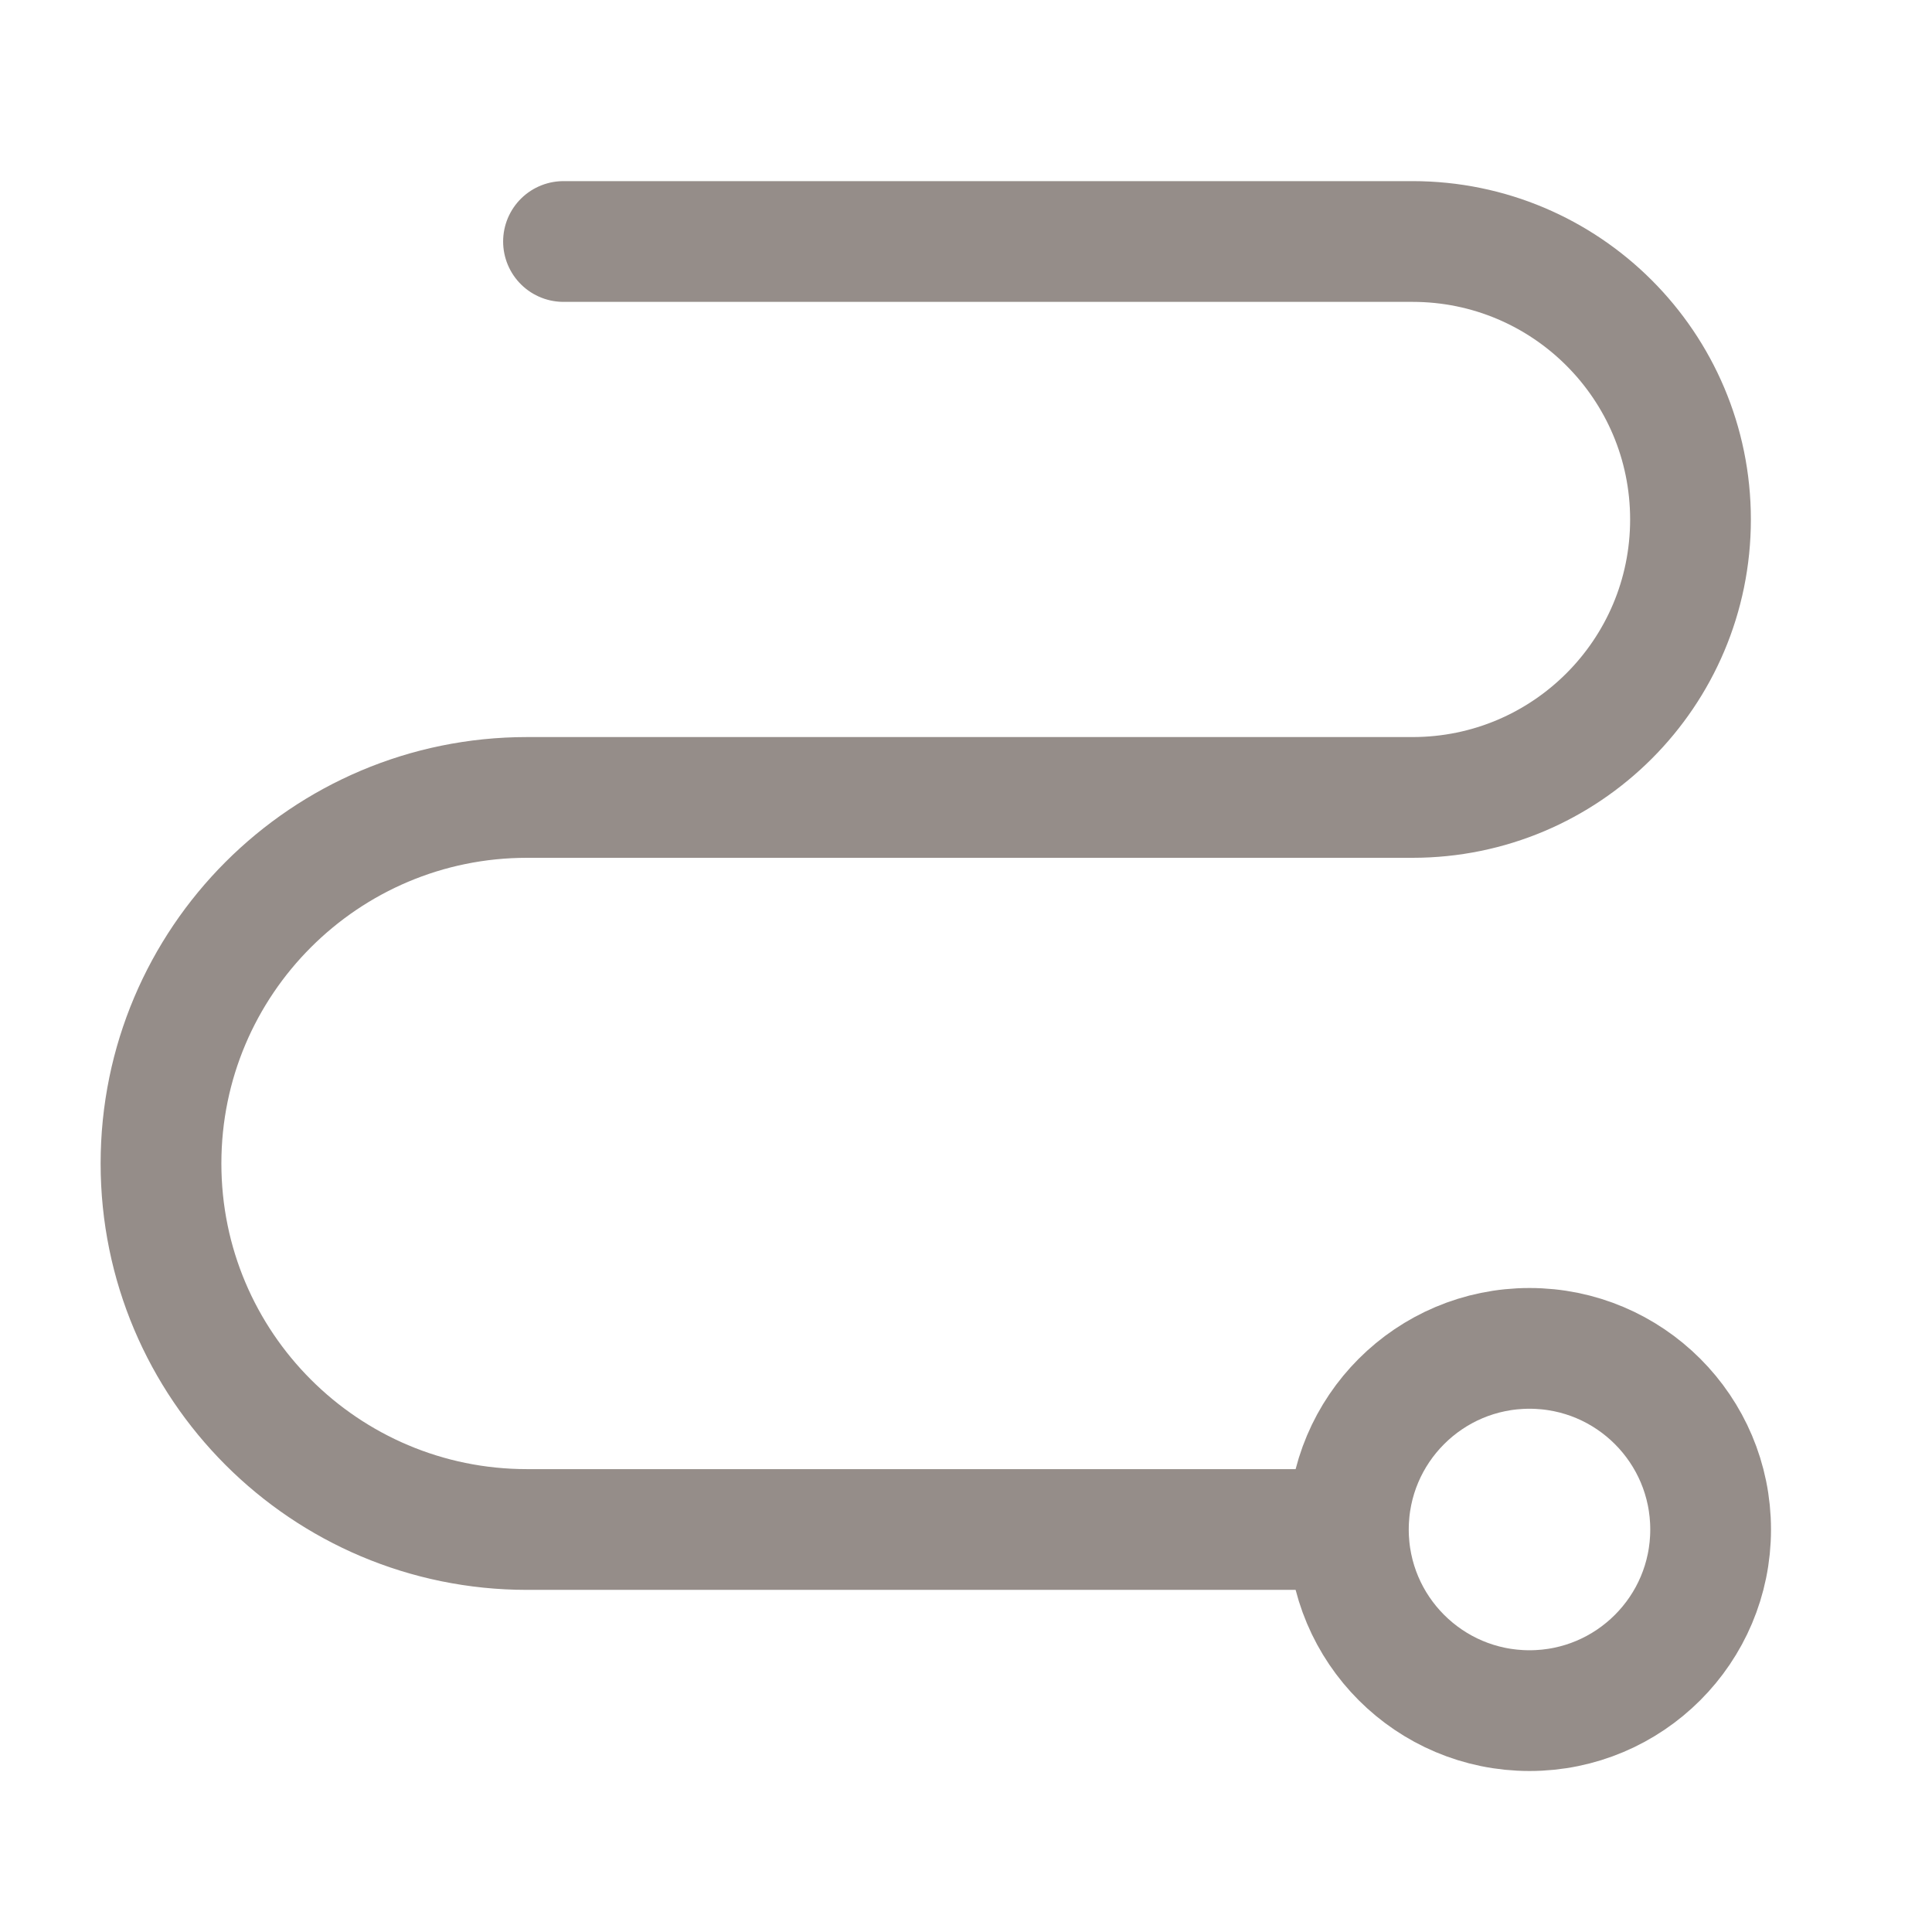
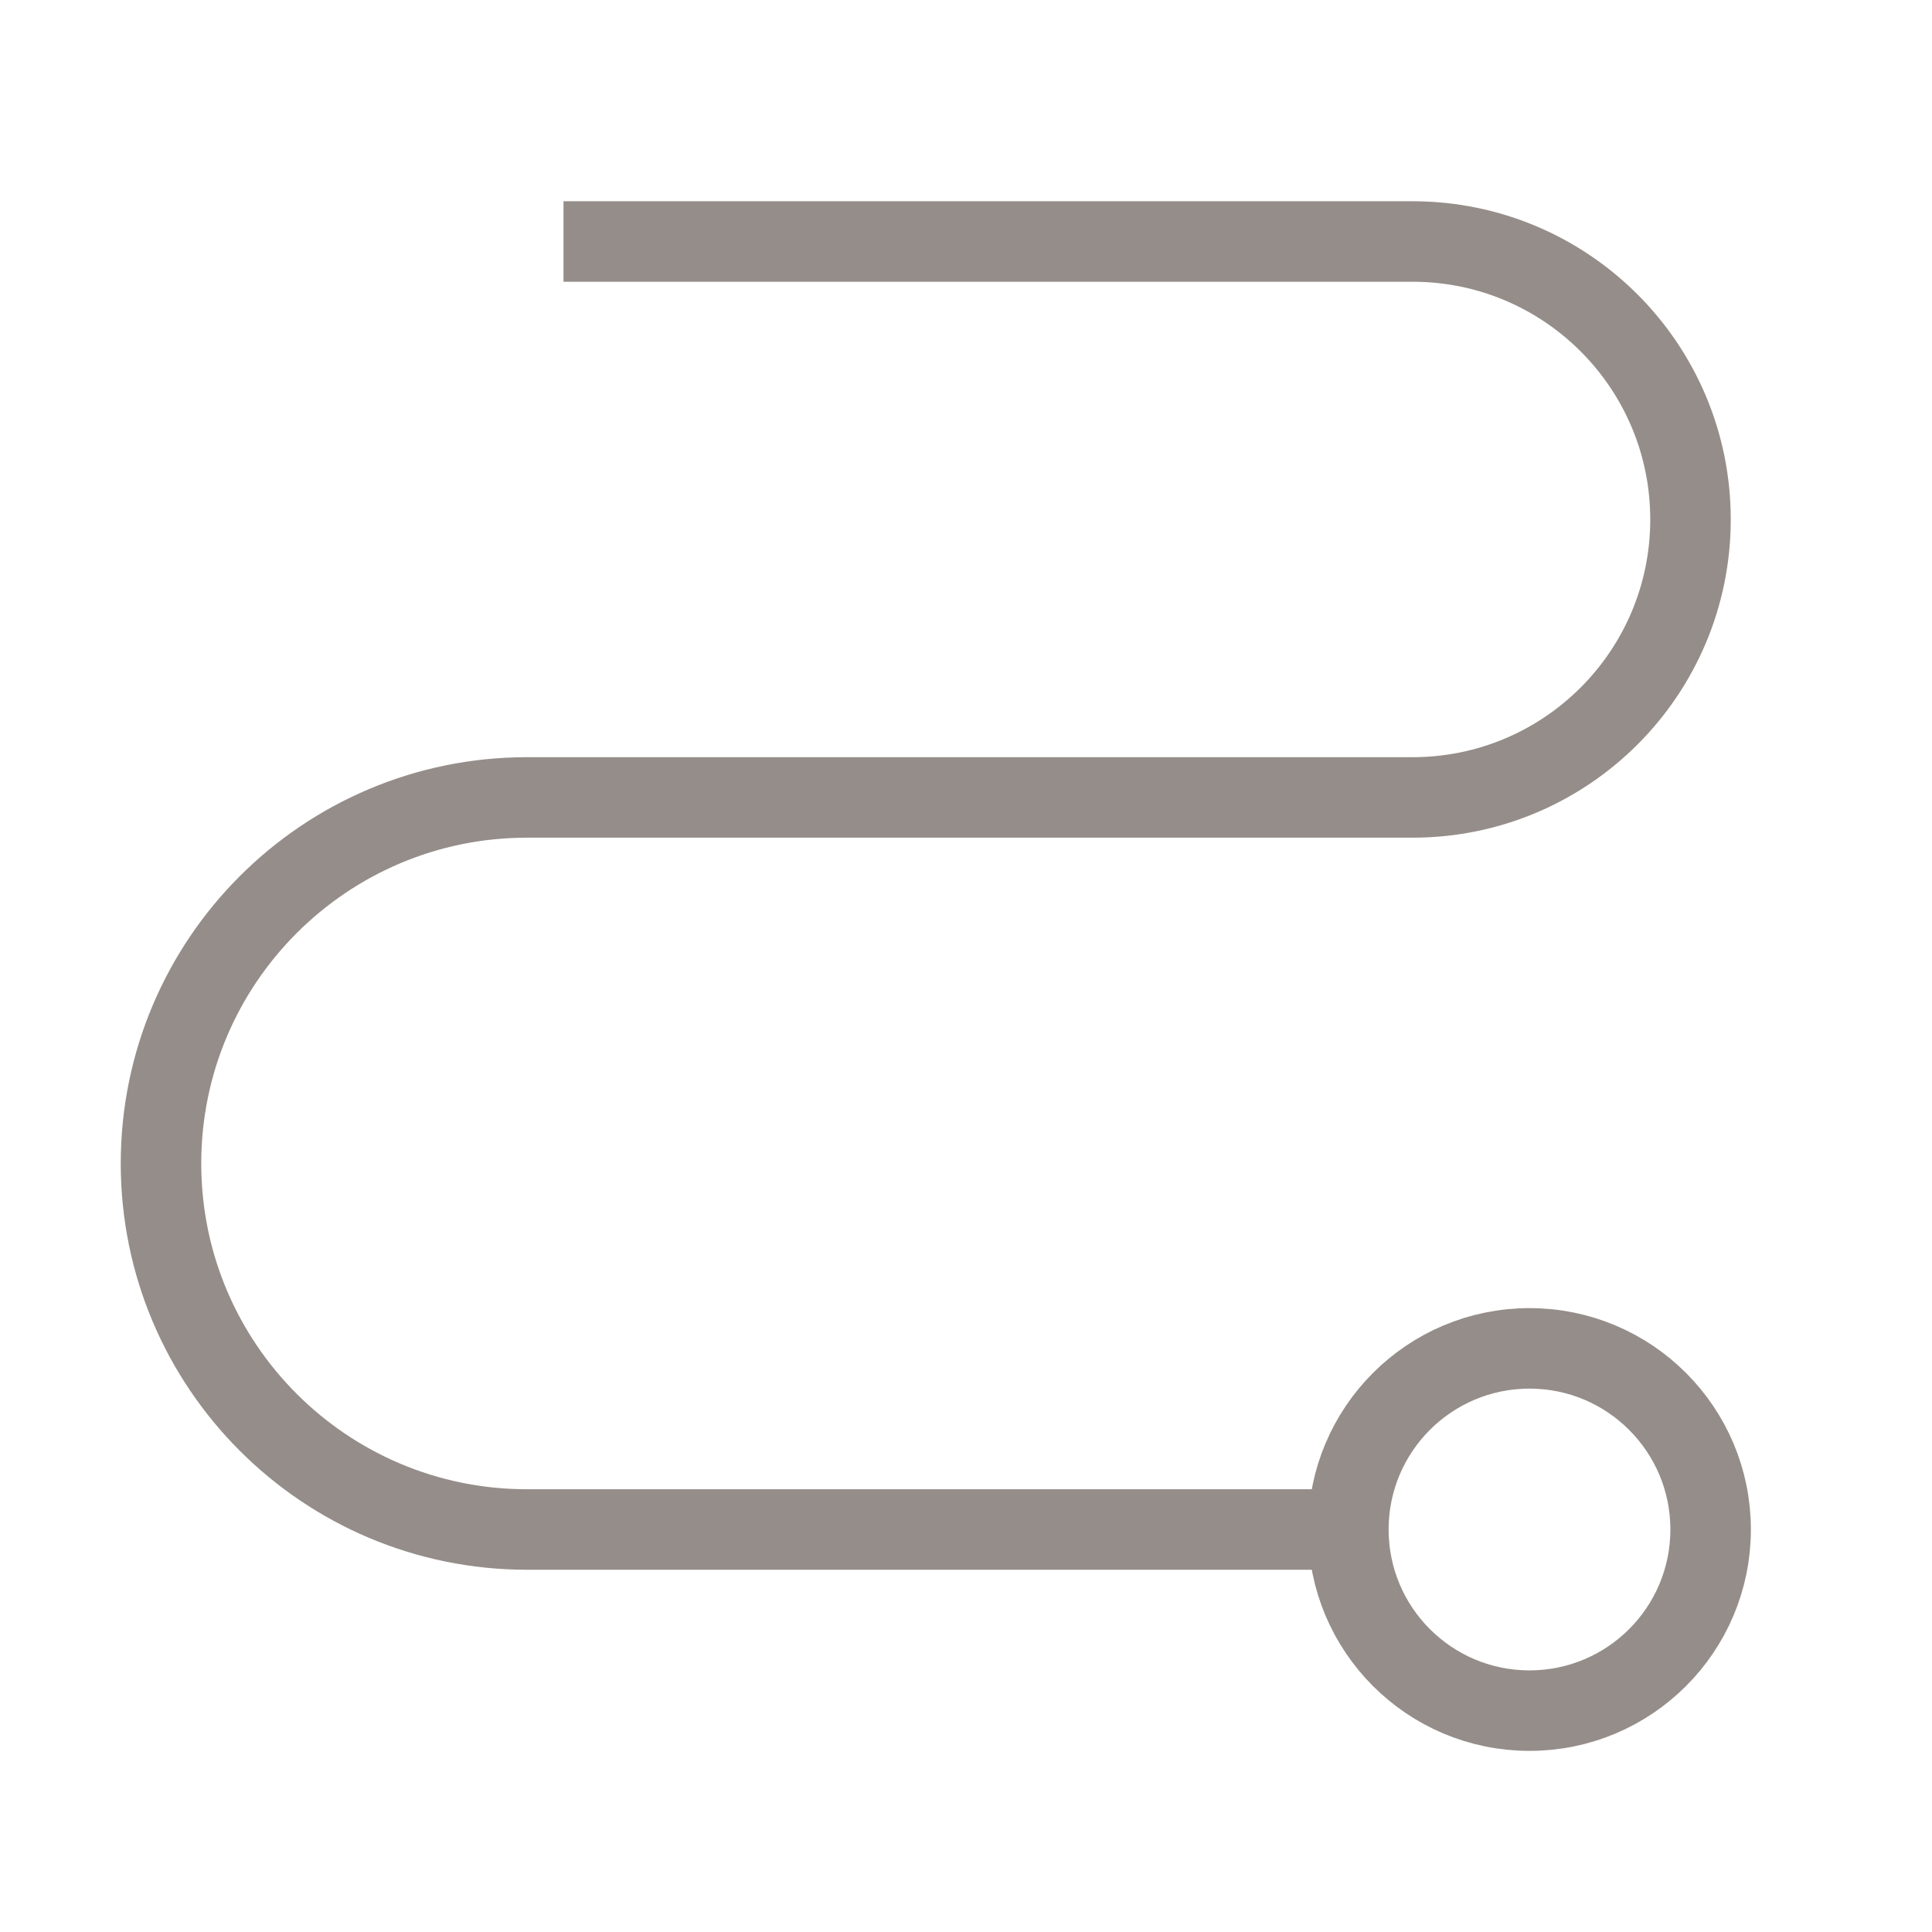
<svg xmlns="http://www.w3.org/2000/svg" width="24" height="24" viewBox="0 0 24 24" fill="none">
-   <path d="M7 3H17.547C19.454 3 21 4.546 21 6.453V6.453C21 8.36 19.454 9.906 17.547 9.906H6.547C4.036 9.906 2 11.942 2 14.453V14.453C2 16.964 4.036 19 6.547 19H16.5" stroke="#958D89" stroke-width="1.5" stroke-linecap="round" />
-   <circle cx="19" cy="19" r="2.25" stroke="#958D89" stroke-width="1.5" />
+   <path d="M7 3H17.547C19.454 3 21 4.546 21 6.453V6.453C21 8.36 19.454 9.906 17.547 9.906H6.547C4.036 9.906 2 11.942 2 14.453V14.453C2 16.964 4.036 19 6.547 19H16.5" stroke="#958D89" strokeWidth="1.5" strokeLinecap="round" />
+   <circle cx="19" cy="19" r="2.25" stroke="#958D89" strokeWidth="1.5" />
</svg>
